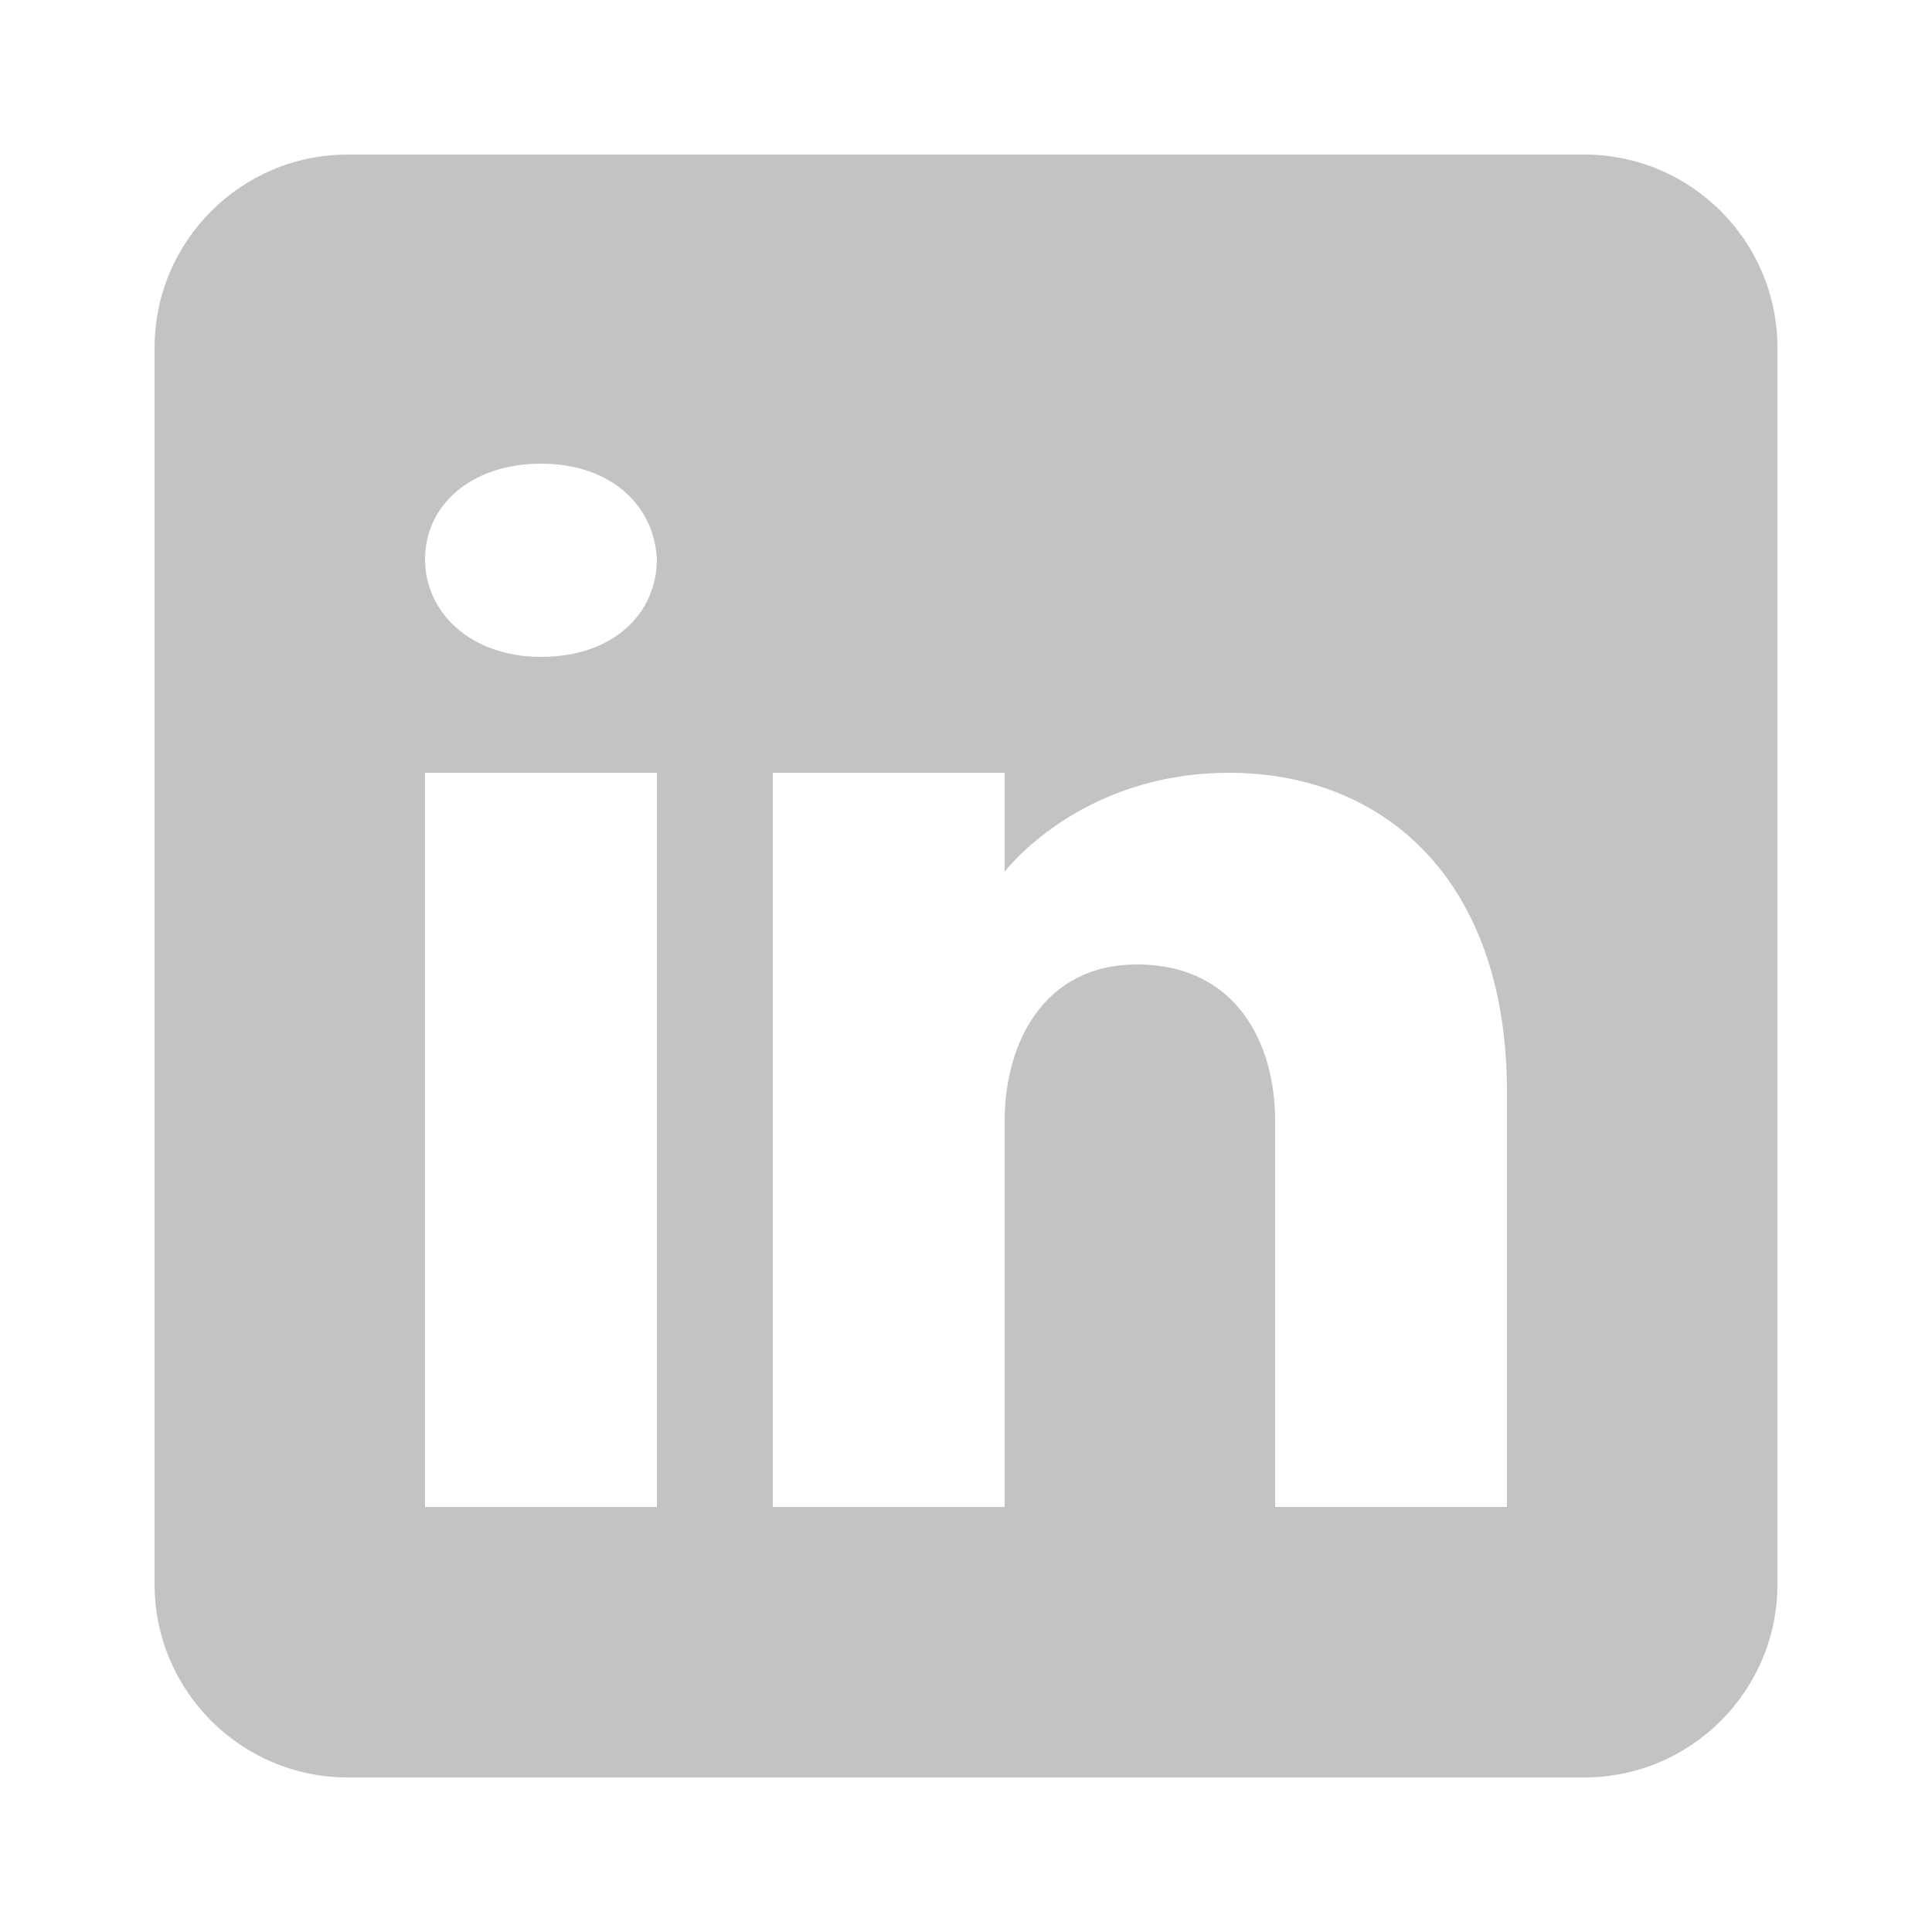
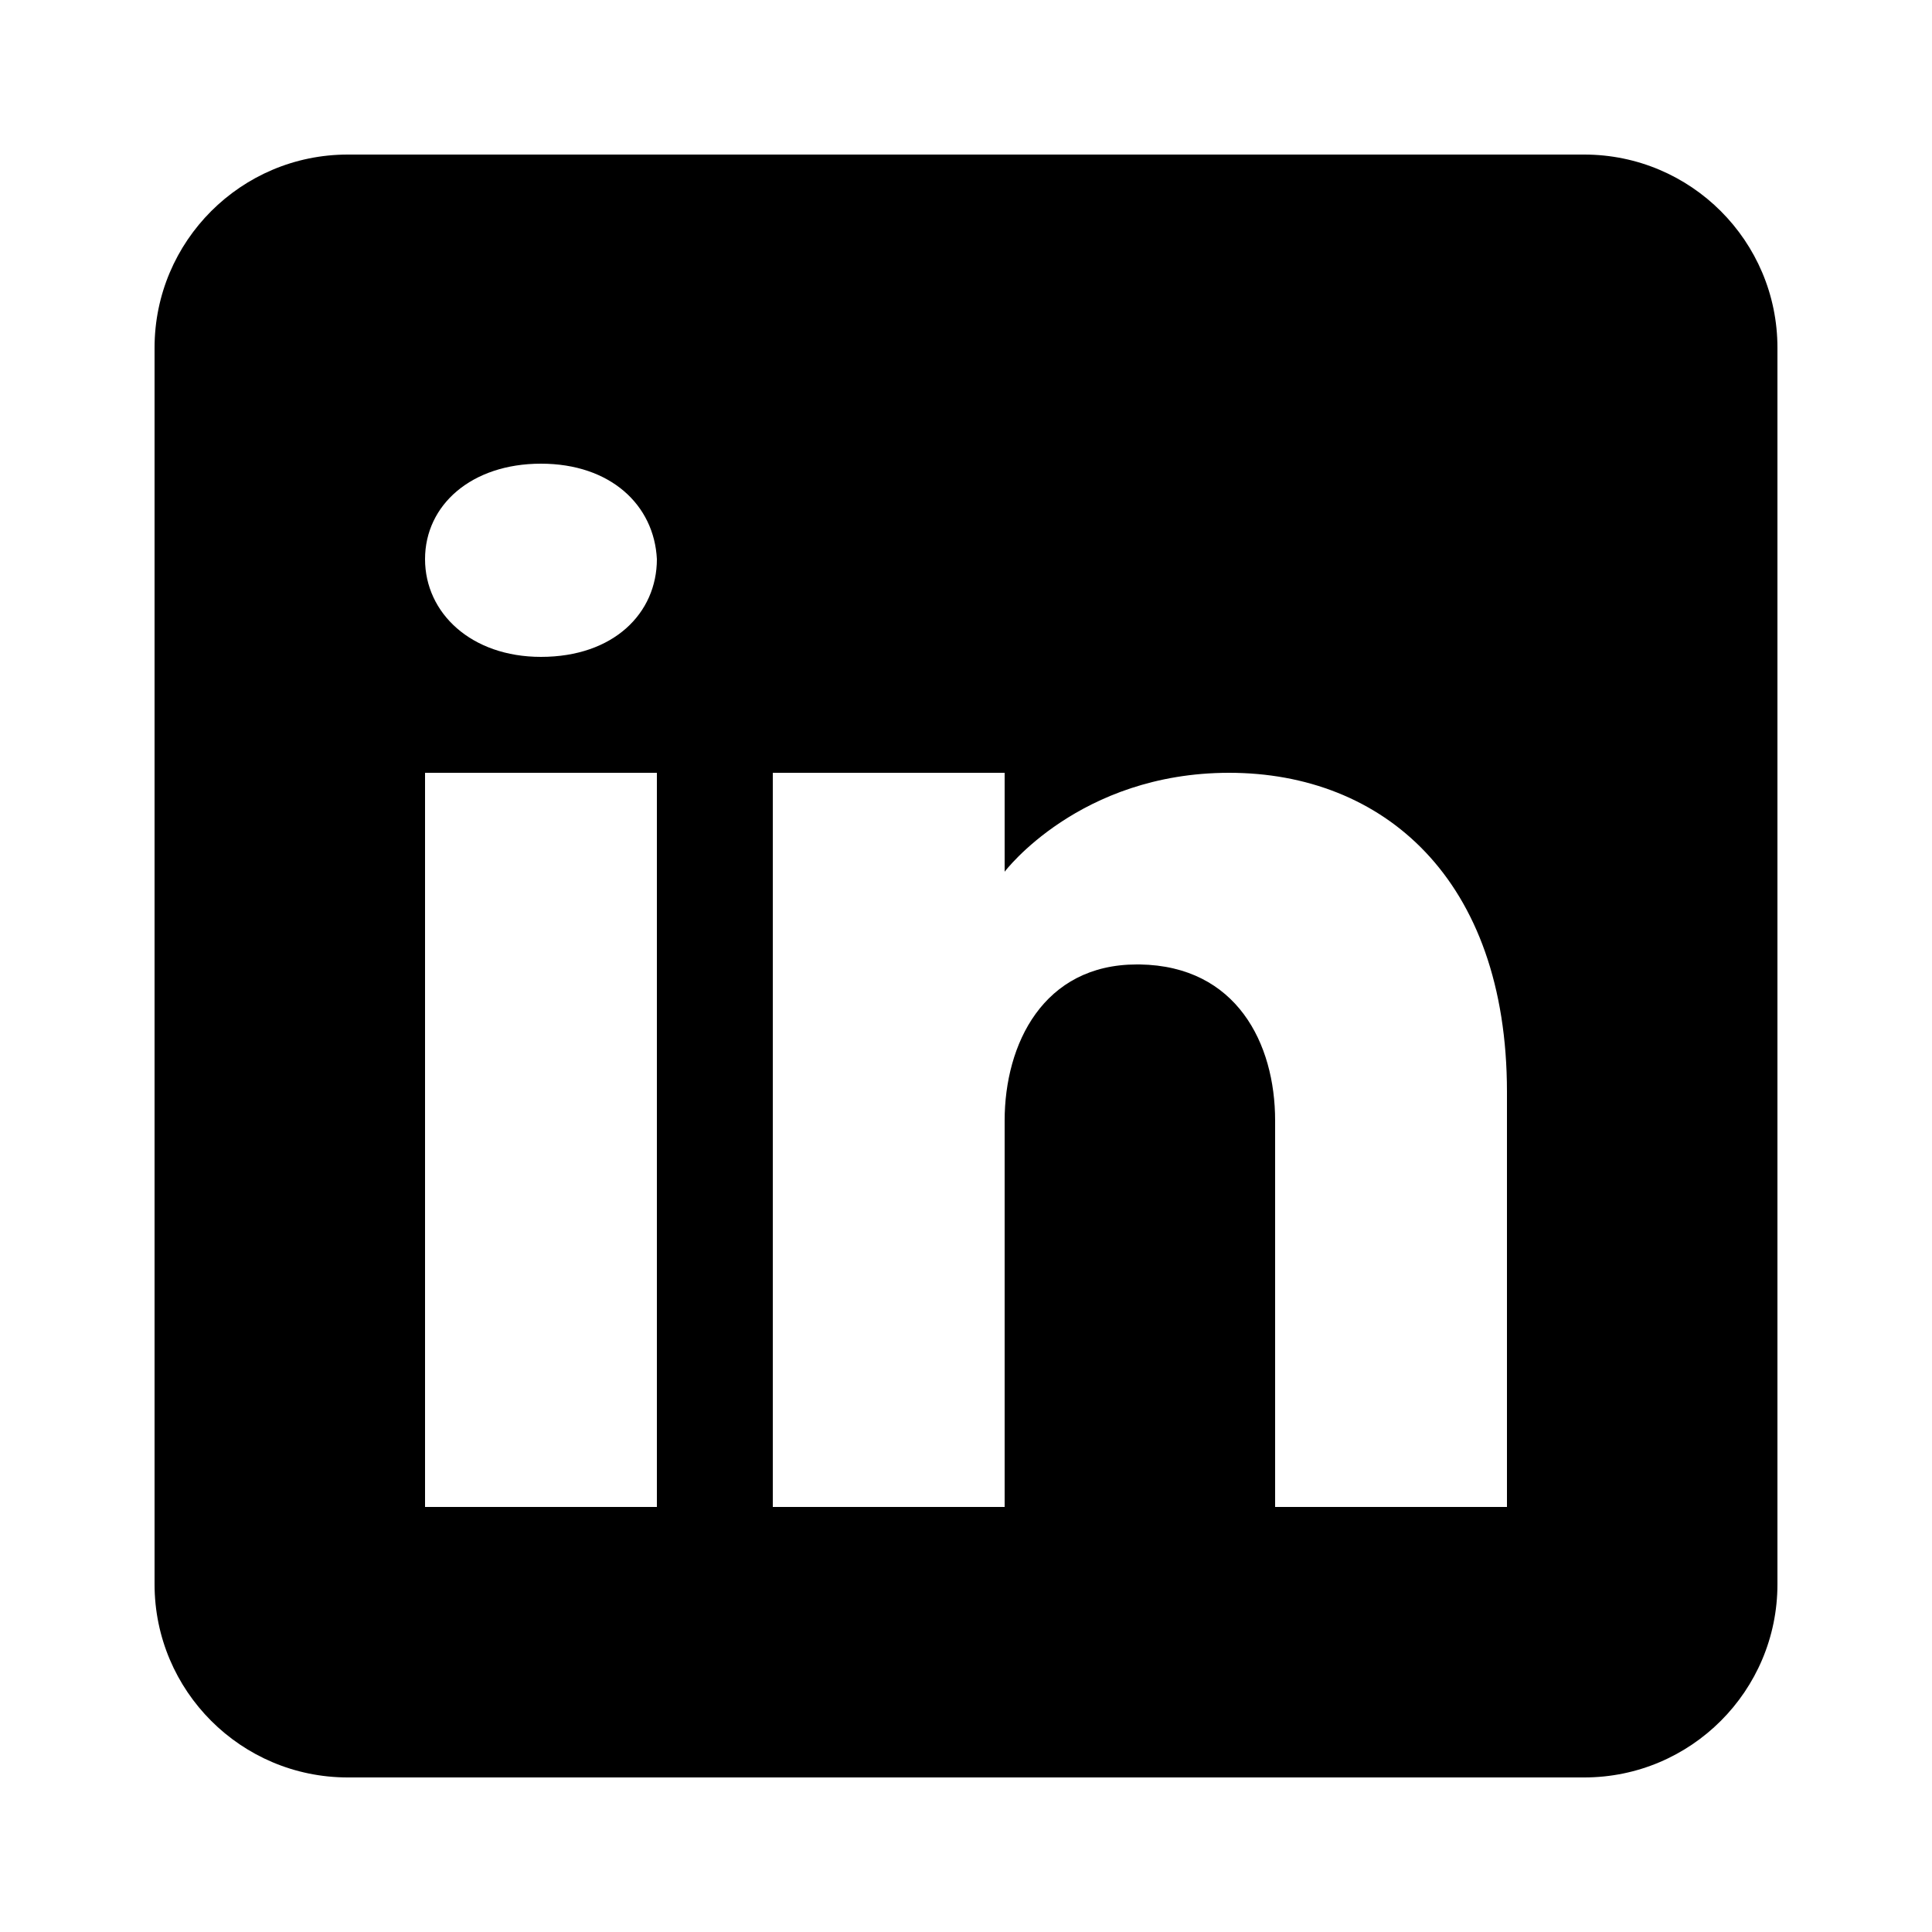
<svg xmlns="http://www.w3.org/2000/svg" viewBox="0,0,256,256" width="150px" height="150px" fill-rule="nonzero">
-   <g fill="#c3c3c3" fill-rule="nonzero" stroke="none" stroke-width="1" stroke-linecap="butt" stroke-linejoin="miter" stroke-miterlimit="10" stroke-dasharray="" stroke-dashoffset="0" font-family="none" font-weight="none" font-size="none" text-anchor="none" style="mix-blend-mode: normal">
+   <g fill="#000" fill-rule="nonzero" stroke="none" stroke-width="1" stroke-linecap="butt" stroke-linejoin="miter" stroke-miterlimit="10" stroke-dasharray="" stroke-dashoffset="0" font-family="none" font-weight="none" font-size="none" text-anchor="none" style="mix-blend-mode: normal">
    <g transform="scale(5.12,5.12)">
      <path d="M41,4h-32c-2.76,0 -5,2.24 -5,5v32c0,2.76 2.24,5 5,5h32c2.76,0 5,-2.24 5,-5v-32c0,-2.76 -2.24,-5 -5,-5zM17,20v19h-6v-19zM11,14.47c0,-1.4 1.2,-2.47 3,-2.47c1.8,0 2.93,1.07 3,2.47c0,1.4 -1.12,2.53 -3,2.53c-1.8,0 -3,-1.13 -3,-2.53zM39,39h-6c0,0 0,-9.26 0,-10c0,-2 -1,-4 -3.5,-4.04h-0.08c-2.42,0 -3.42,2.06 -3.42,4.04c0,0.91 0,10 0,10h-6v-19h6v2.56c0,0 1.93,-2.56 5.81,-2.56c3.97,0 7.19,2.73 7.19,8.26z" />
    </g>
  </g>
</svg>
